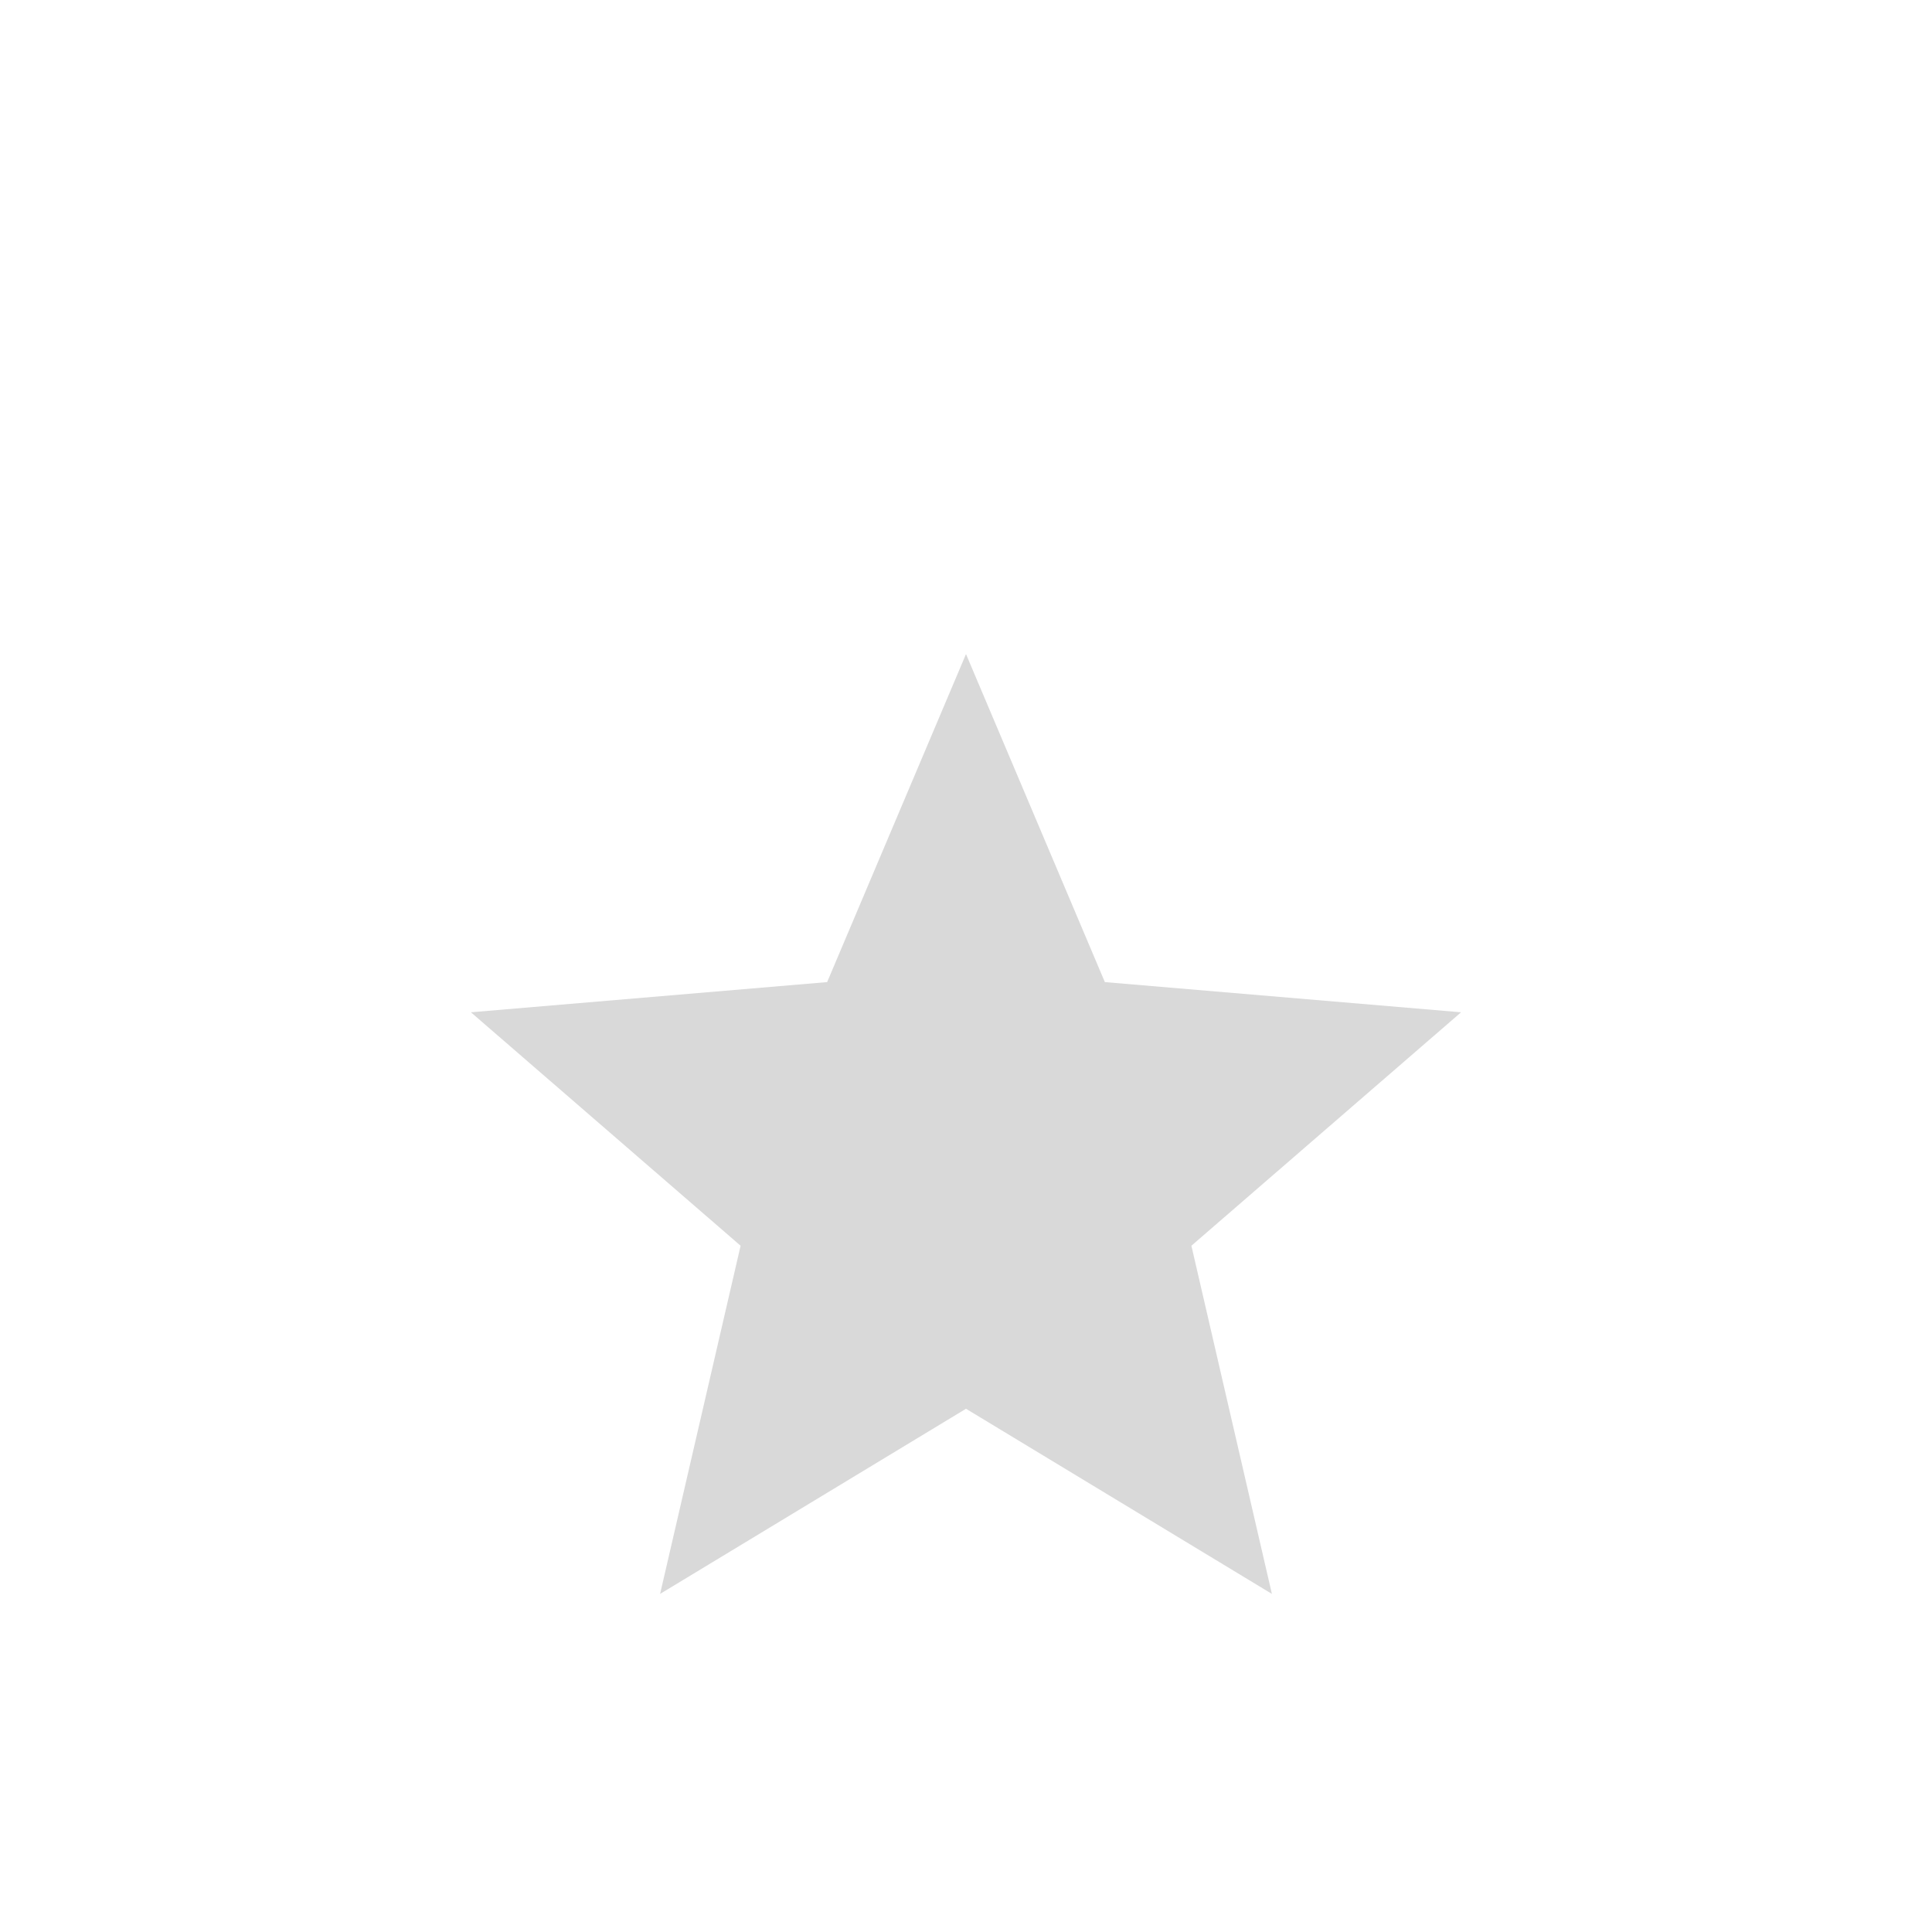
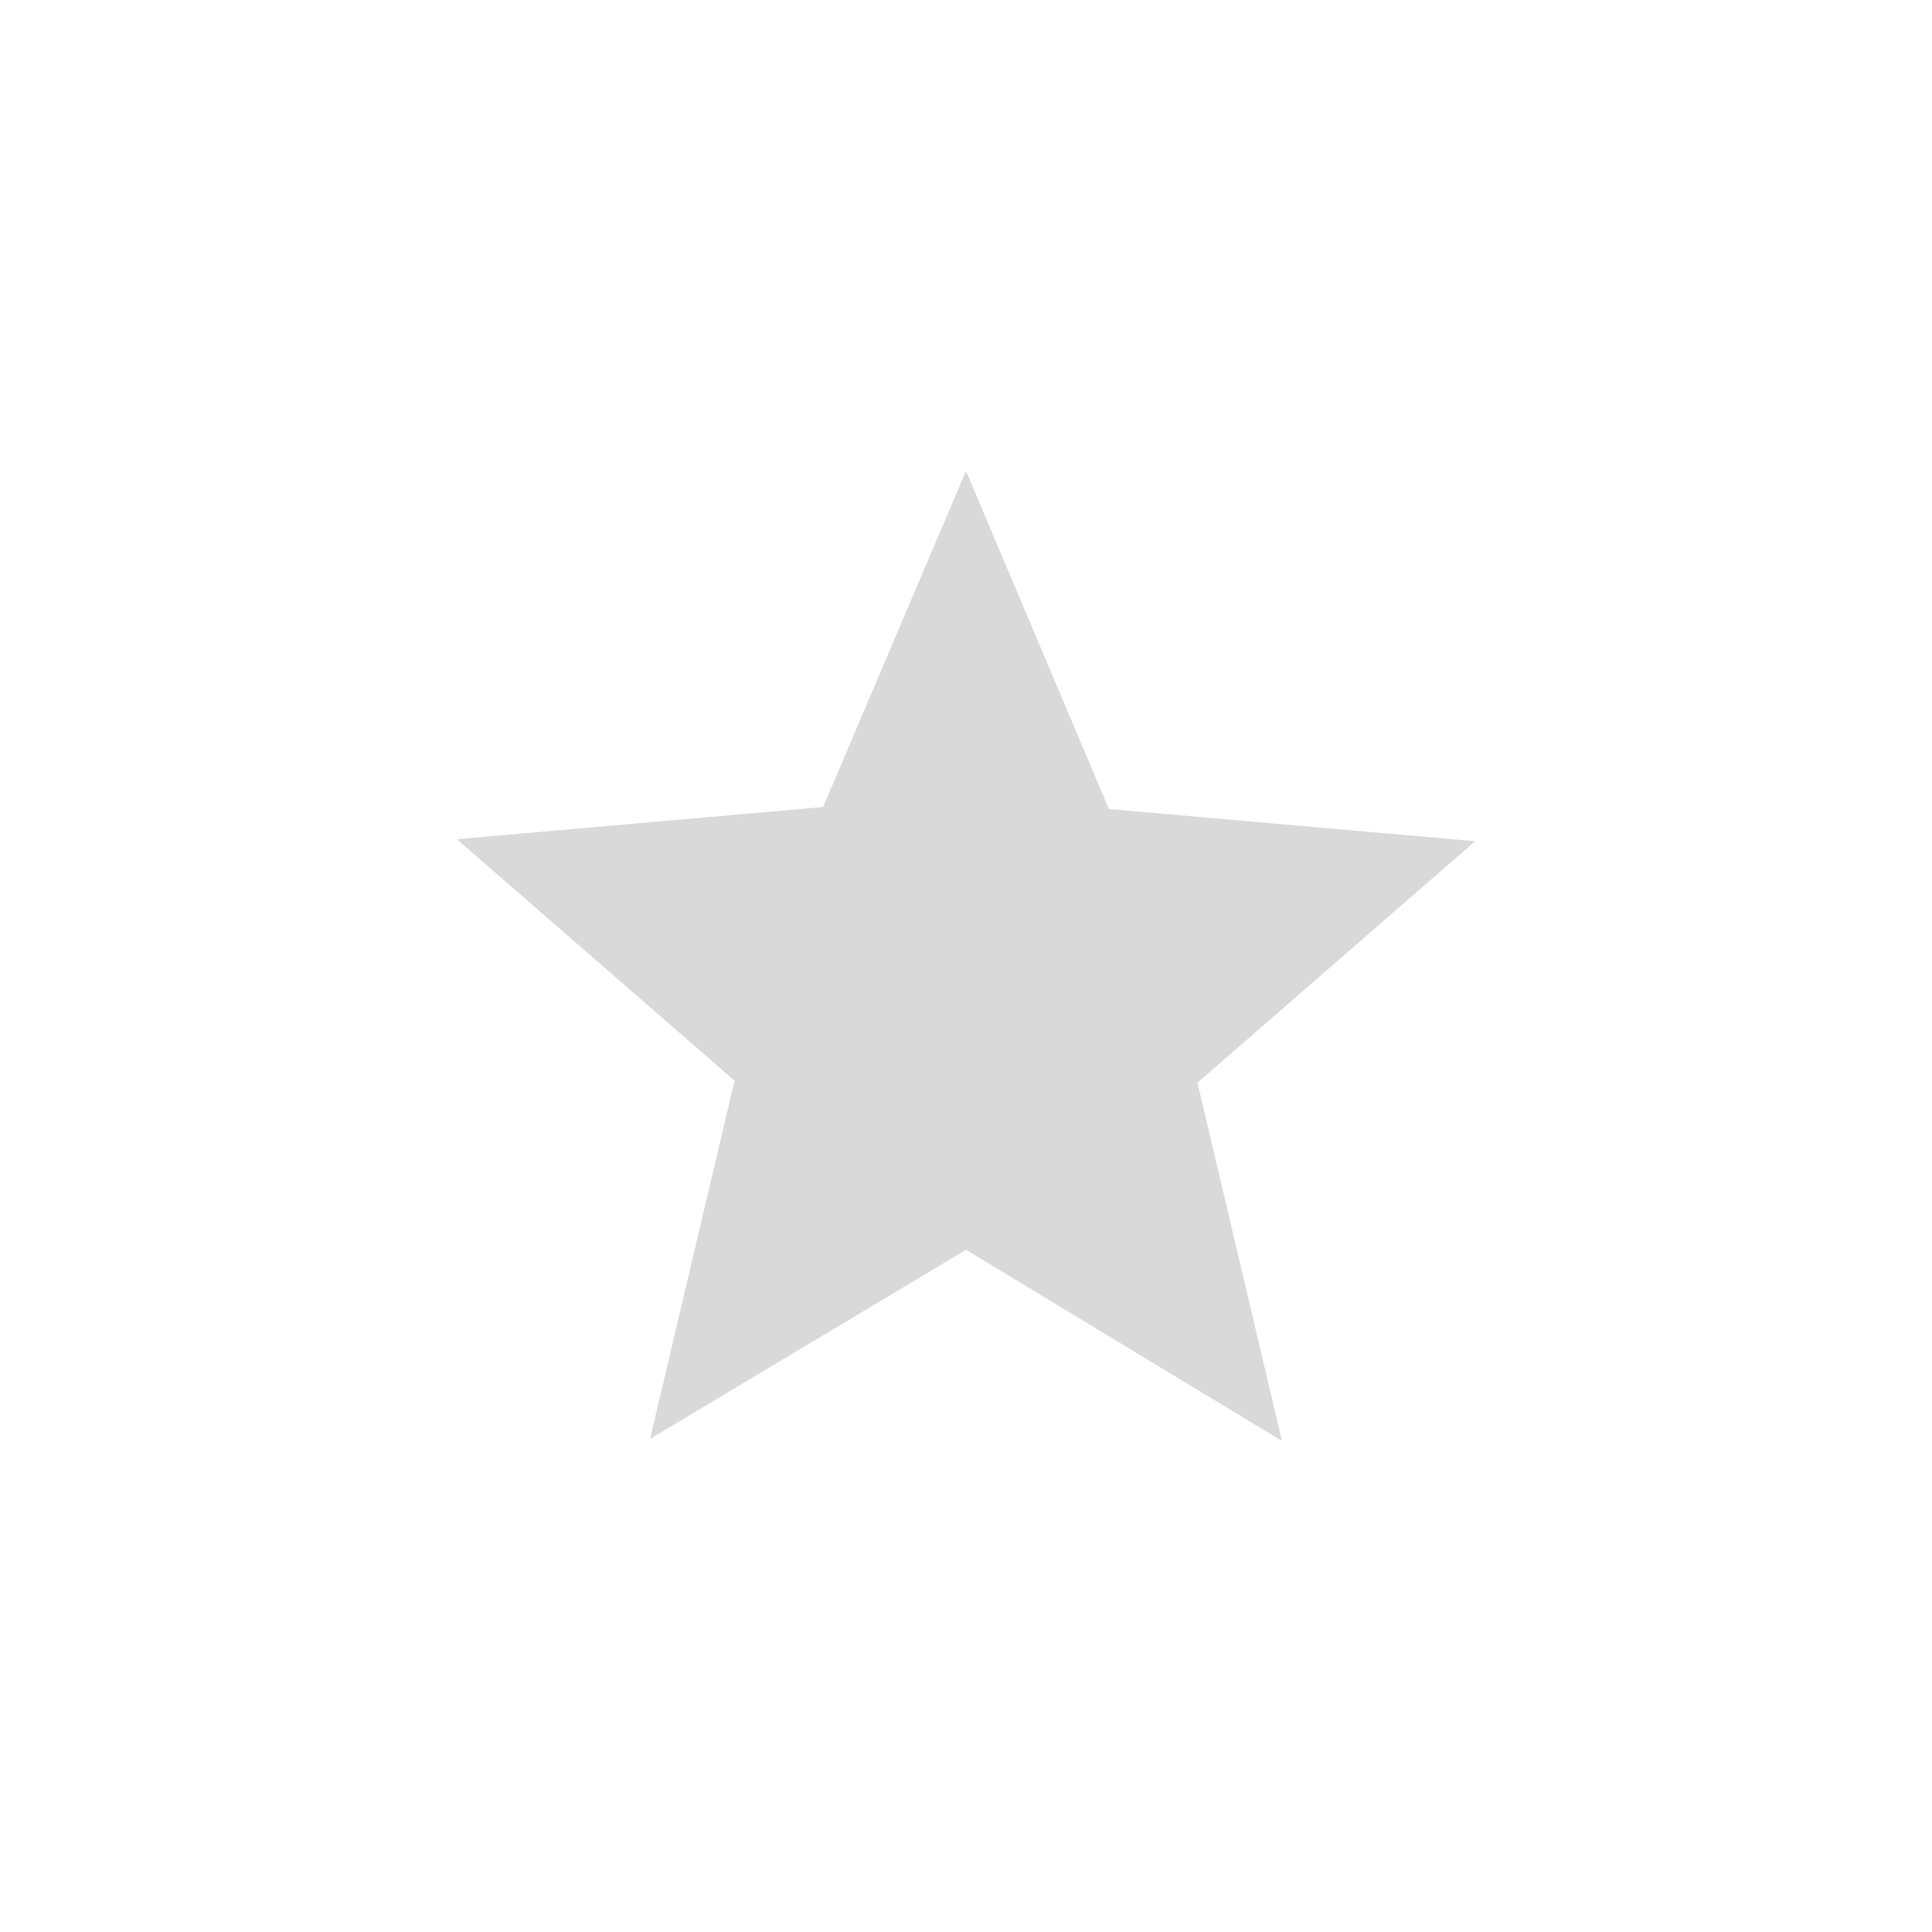
<svg xmlns="http://www.w3.org/2000/svg" height="48px" viewBox="0 -960 960 960" width="48px" fill="#D9D9D9">
-   <path d="m480-260 152 92-40-173 134-116-177-15-69-163-69 163-177 15 134 116-40 173 152-92Z" />
+   <path d="m323-245 157-94 157 95-42-178 138-120-182-16-71-168-71 167-182 16 138 120-42 178Z" />
</svg>
